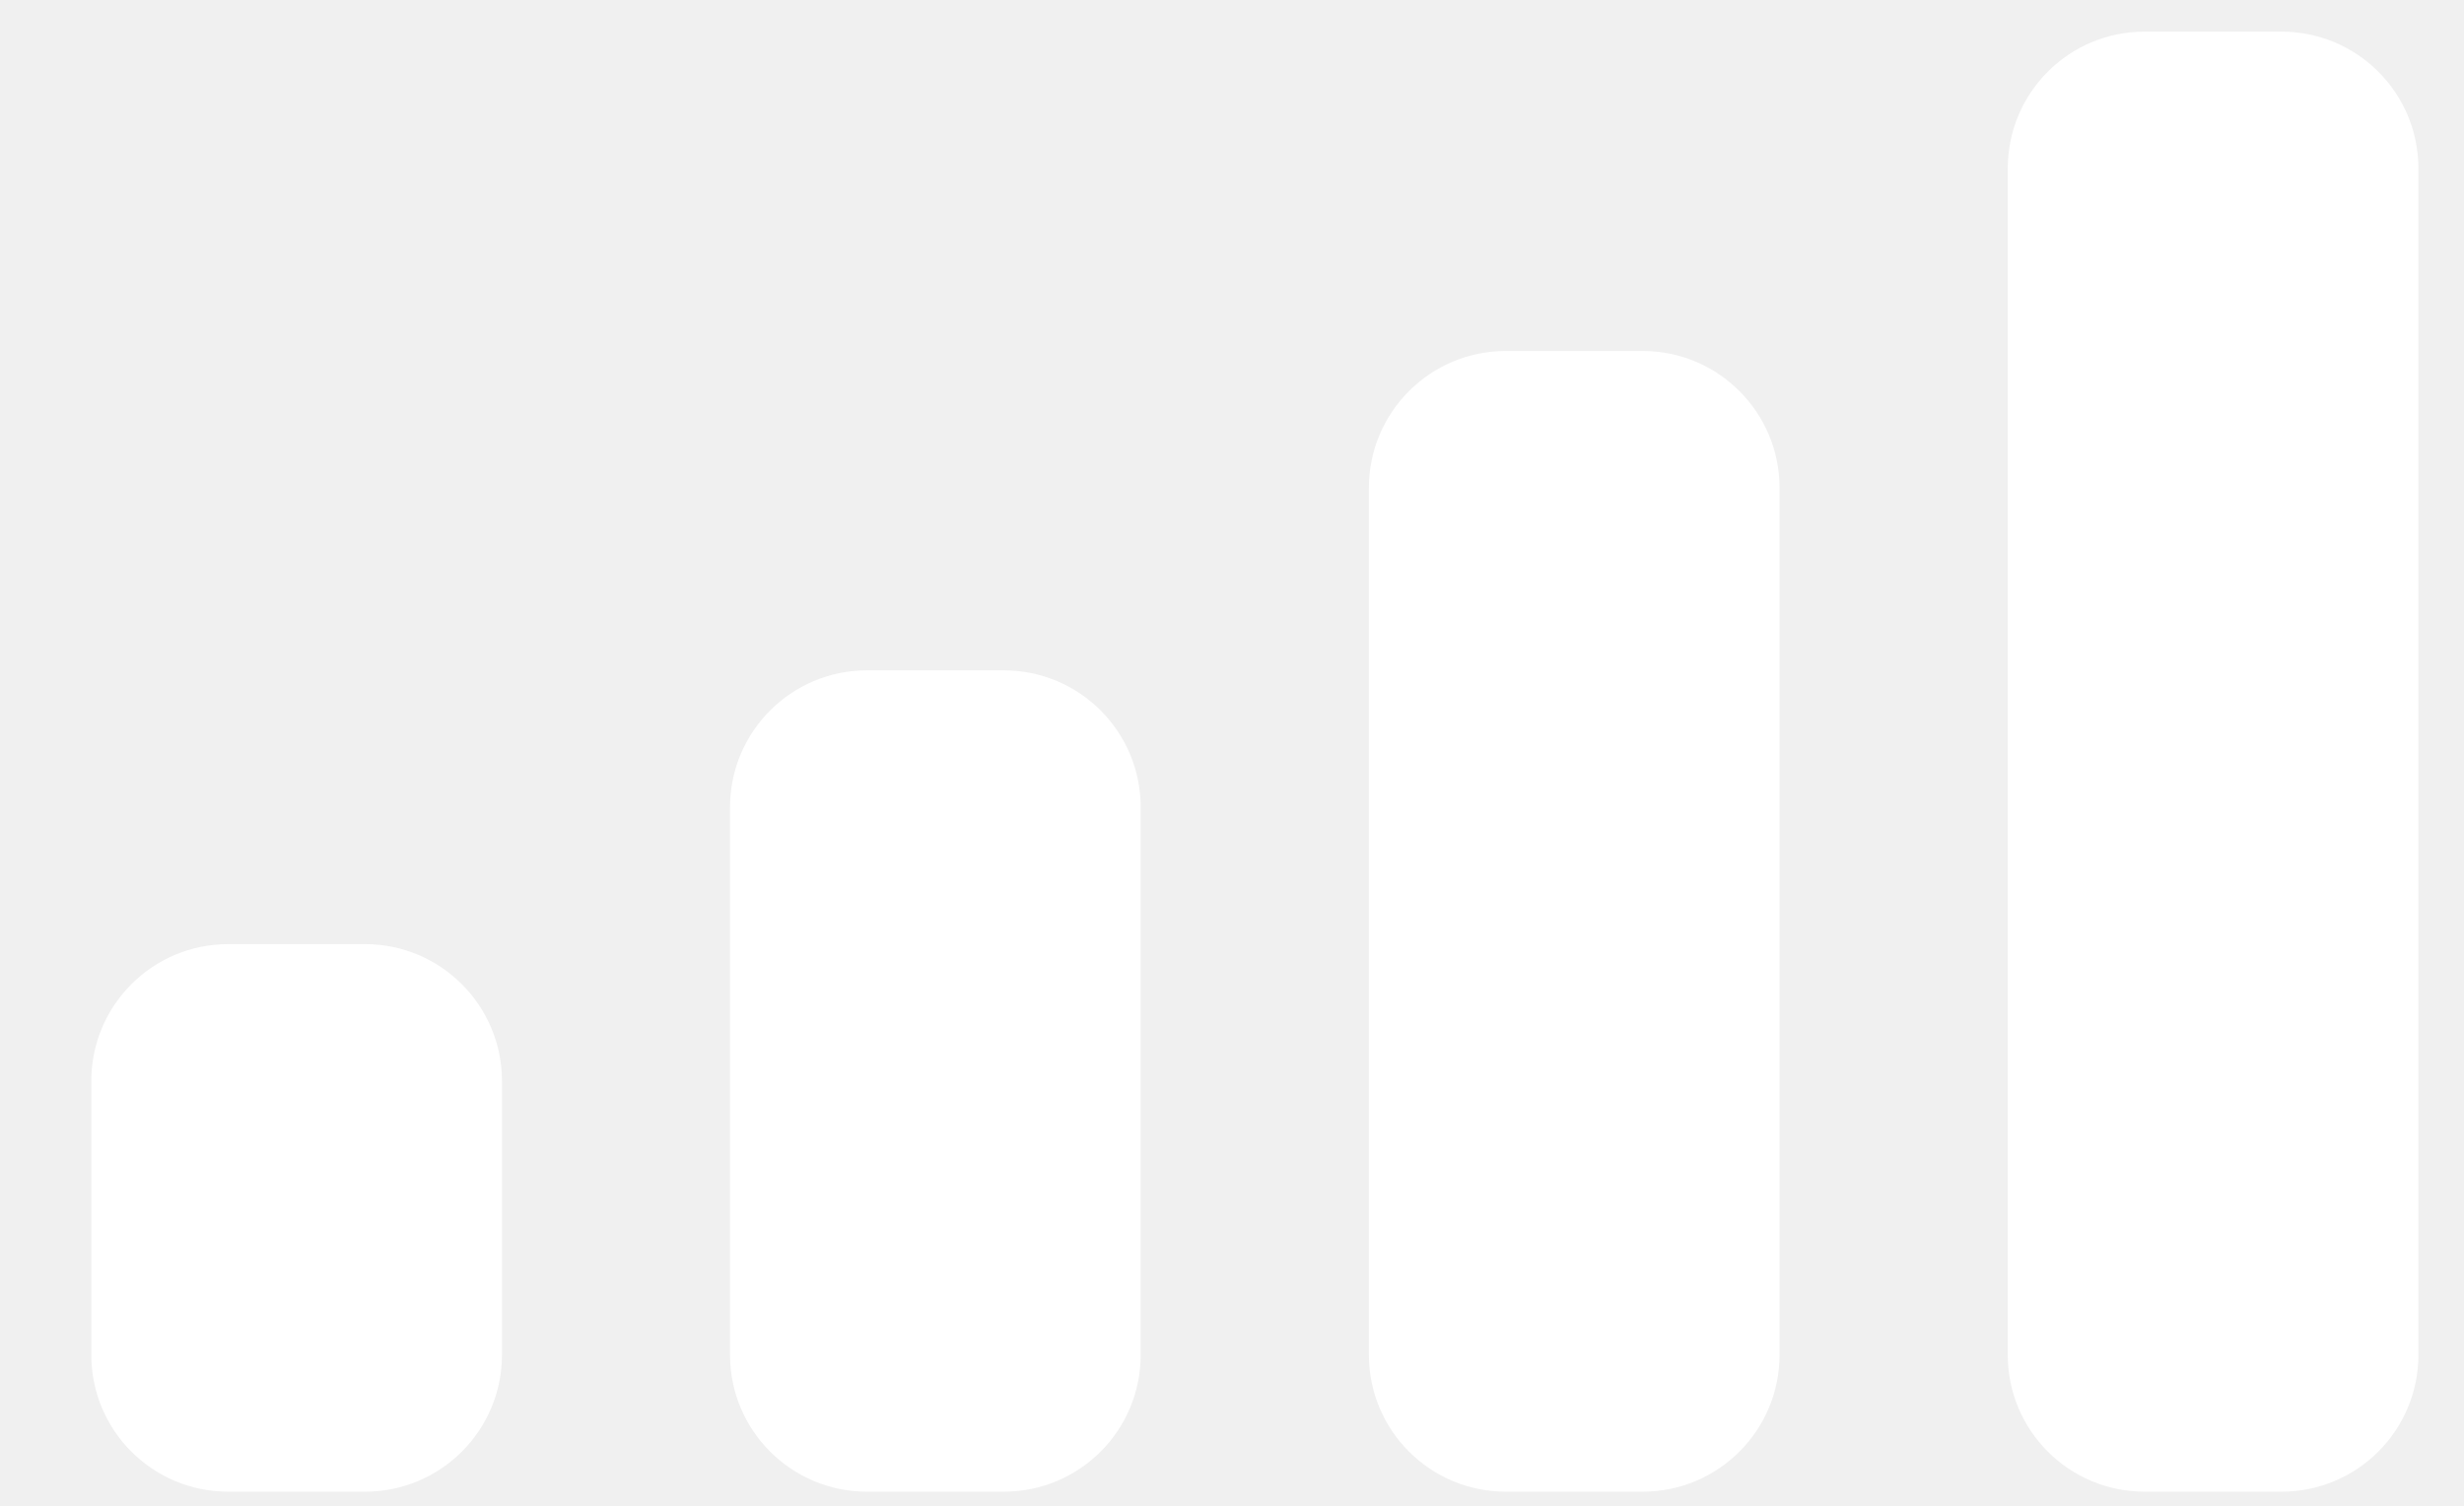
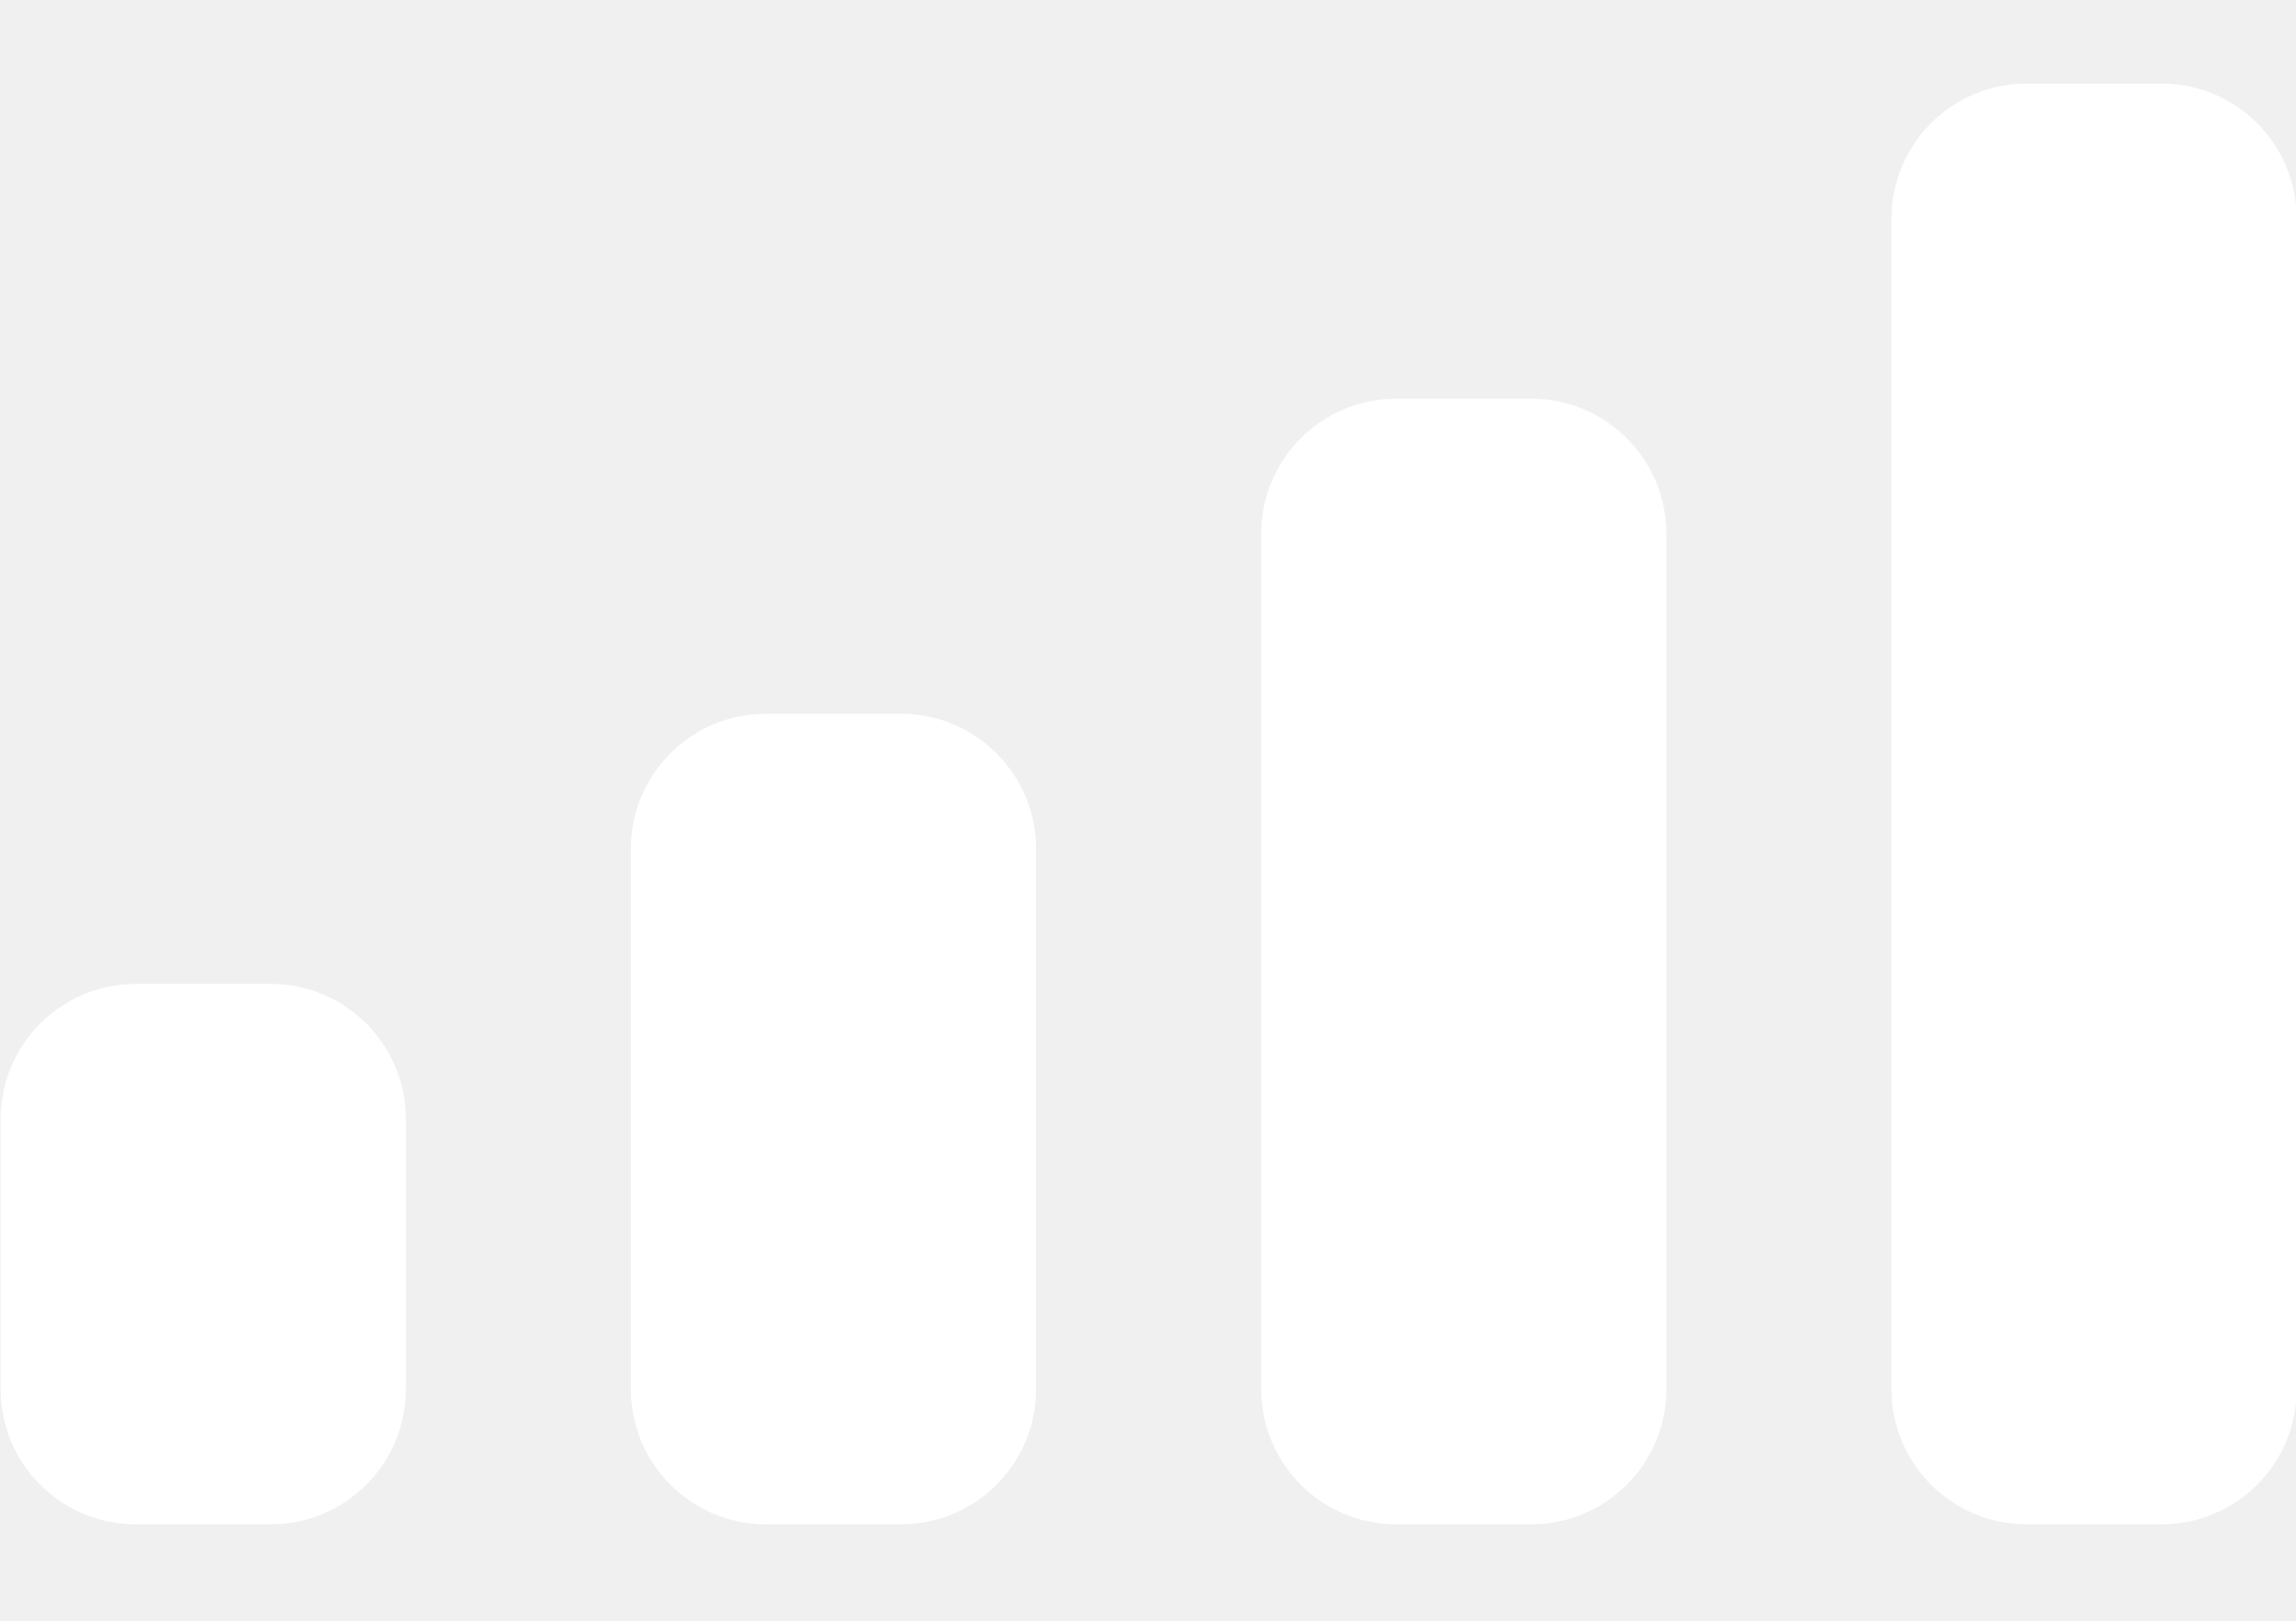
- <svg xmlns="http://www.w3.org/2000/svg" width="18" height="11" viewBox="0 0 18 11" fill="none">
-   <path fill-rule="evenodd" clip-rule="evenodd" d="M16.667 0.231H15.667C15.114 0.231 14.667 0.678 14.667 1.231V9.897C14.667 10.45 15.114 10.897 15.667 10.897H16.667C17.219 10.897 17.667 10.45 17.667 9.897V1.231C17.667 0.678 17.219 0.231 16.667 0.231ZM11 2.564H12C12.552 2.564 13 3.012 13 3.564V9.897C13 10.45 12.552 10.897 12 10.897H11C10.448 10.897 10 10.45 10 9.897V3.564C10 3.012 10.448 2.564 11 2.564ZM7.333 4.897H6.333C5.781 4.897 5.333 5.345 5.333 5.897V9.897C5.333 10.45 5.781 10.897 6.333 10.897H7.333C7.886 10.897 8.333 10.45 8.333 9.897V5.897C8.333 5.345 7.886 4.897 7.333 4.897ZM2.667 6.897H1.667C1.114 6.897 0.667 7.345 0.667 7.897V9.897C0.667 10.45 1.114 10.897 1.667 10.897H2.667C3.219 10.897 3.667 10.45 3.667 9.897V7.897C3.667 7.345 3.219 6.897 2.667 6.897Z" fill="white" />
+ <svg xmlns="http://www.w3.org/2000/svg" width="17" height="12" viewBox="0 0 17 12" fill="none">
+   <path fill-rule="evenodd" clip-rule="evenodd" d="M16.005 0.619H15.005C14.453 0.619 14.005 1.067 14.005 1.619V10.286C14.005 10.838 14.453 11.286 15.005 11.286H16.005C16.557 11.286 17.005 10.838 17.005 10.286V1.619C17.005 1.067 16.557 0.619 16.005 0.619ZM10.338 2.952H11.338C11.89 2.952 12.338 3.4 12.338 3.952V10.286C12.338 10.838 11.89 11.286 11.338 11.286H10.338C9.786 11.286 9.338 10.838 9.338 10.286V3.952C9.338 3.4 9.786 2.952 10.338 2.952ZM6.671 5.285H5.671C5.119 5.285 4.671 5.733 4.671 6.285V10.286C4.671 10.838 5.119 11.286 5.671 11.286H6.671C7.224 11.286 7.671 10.838 7.671 10.286V6.285C7.671 5.733 7.224 5.285 6.671 5.285ZM2.005 7.285H1.005C0.452 7.285 0.005 7.733 0.005 8.286V10.286C0.005 10.838 0.452 11.286 1.005 11.286H2.005C2.557 11.286 3.005 10.838 3.005 10.286V8.286C3.005 7.733 2.557 7.285 2.005 7.285Z" fill="white" />
</svg>
